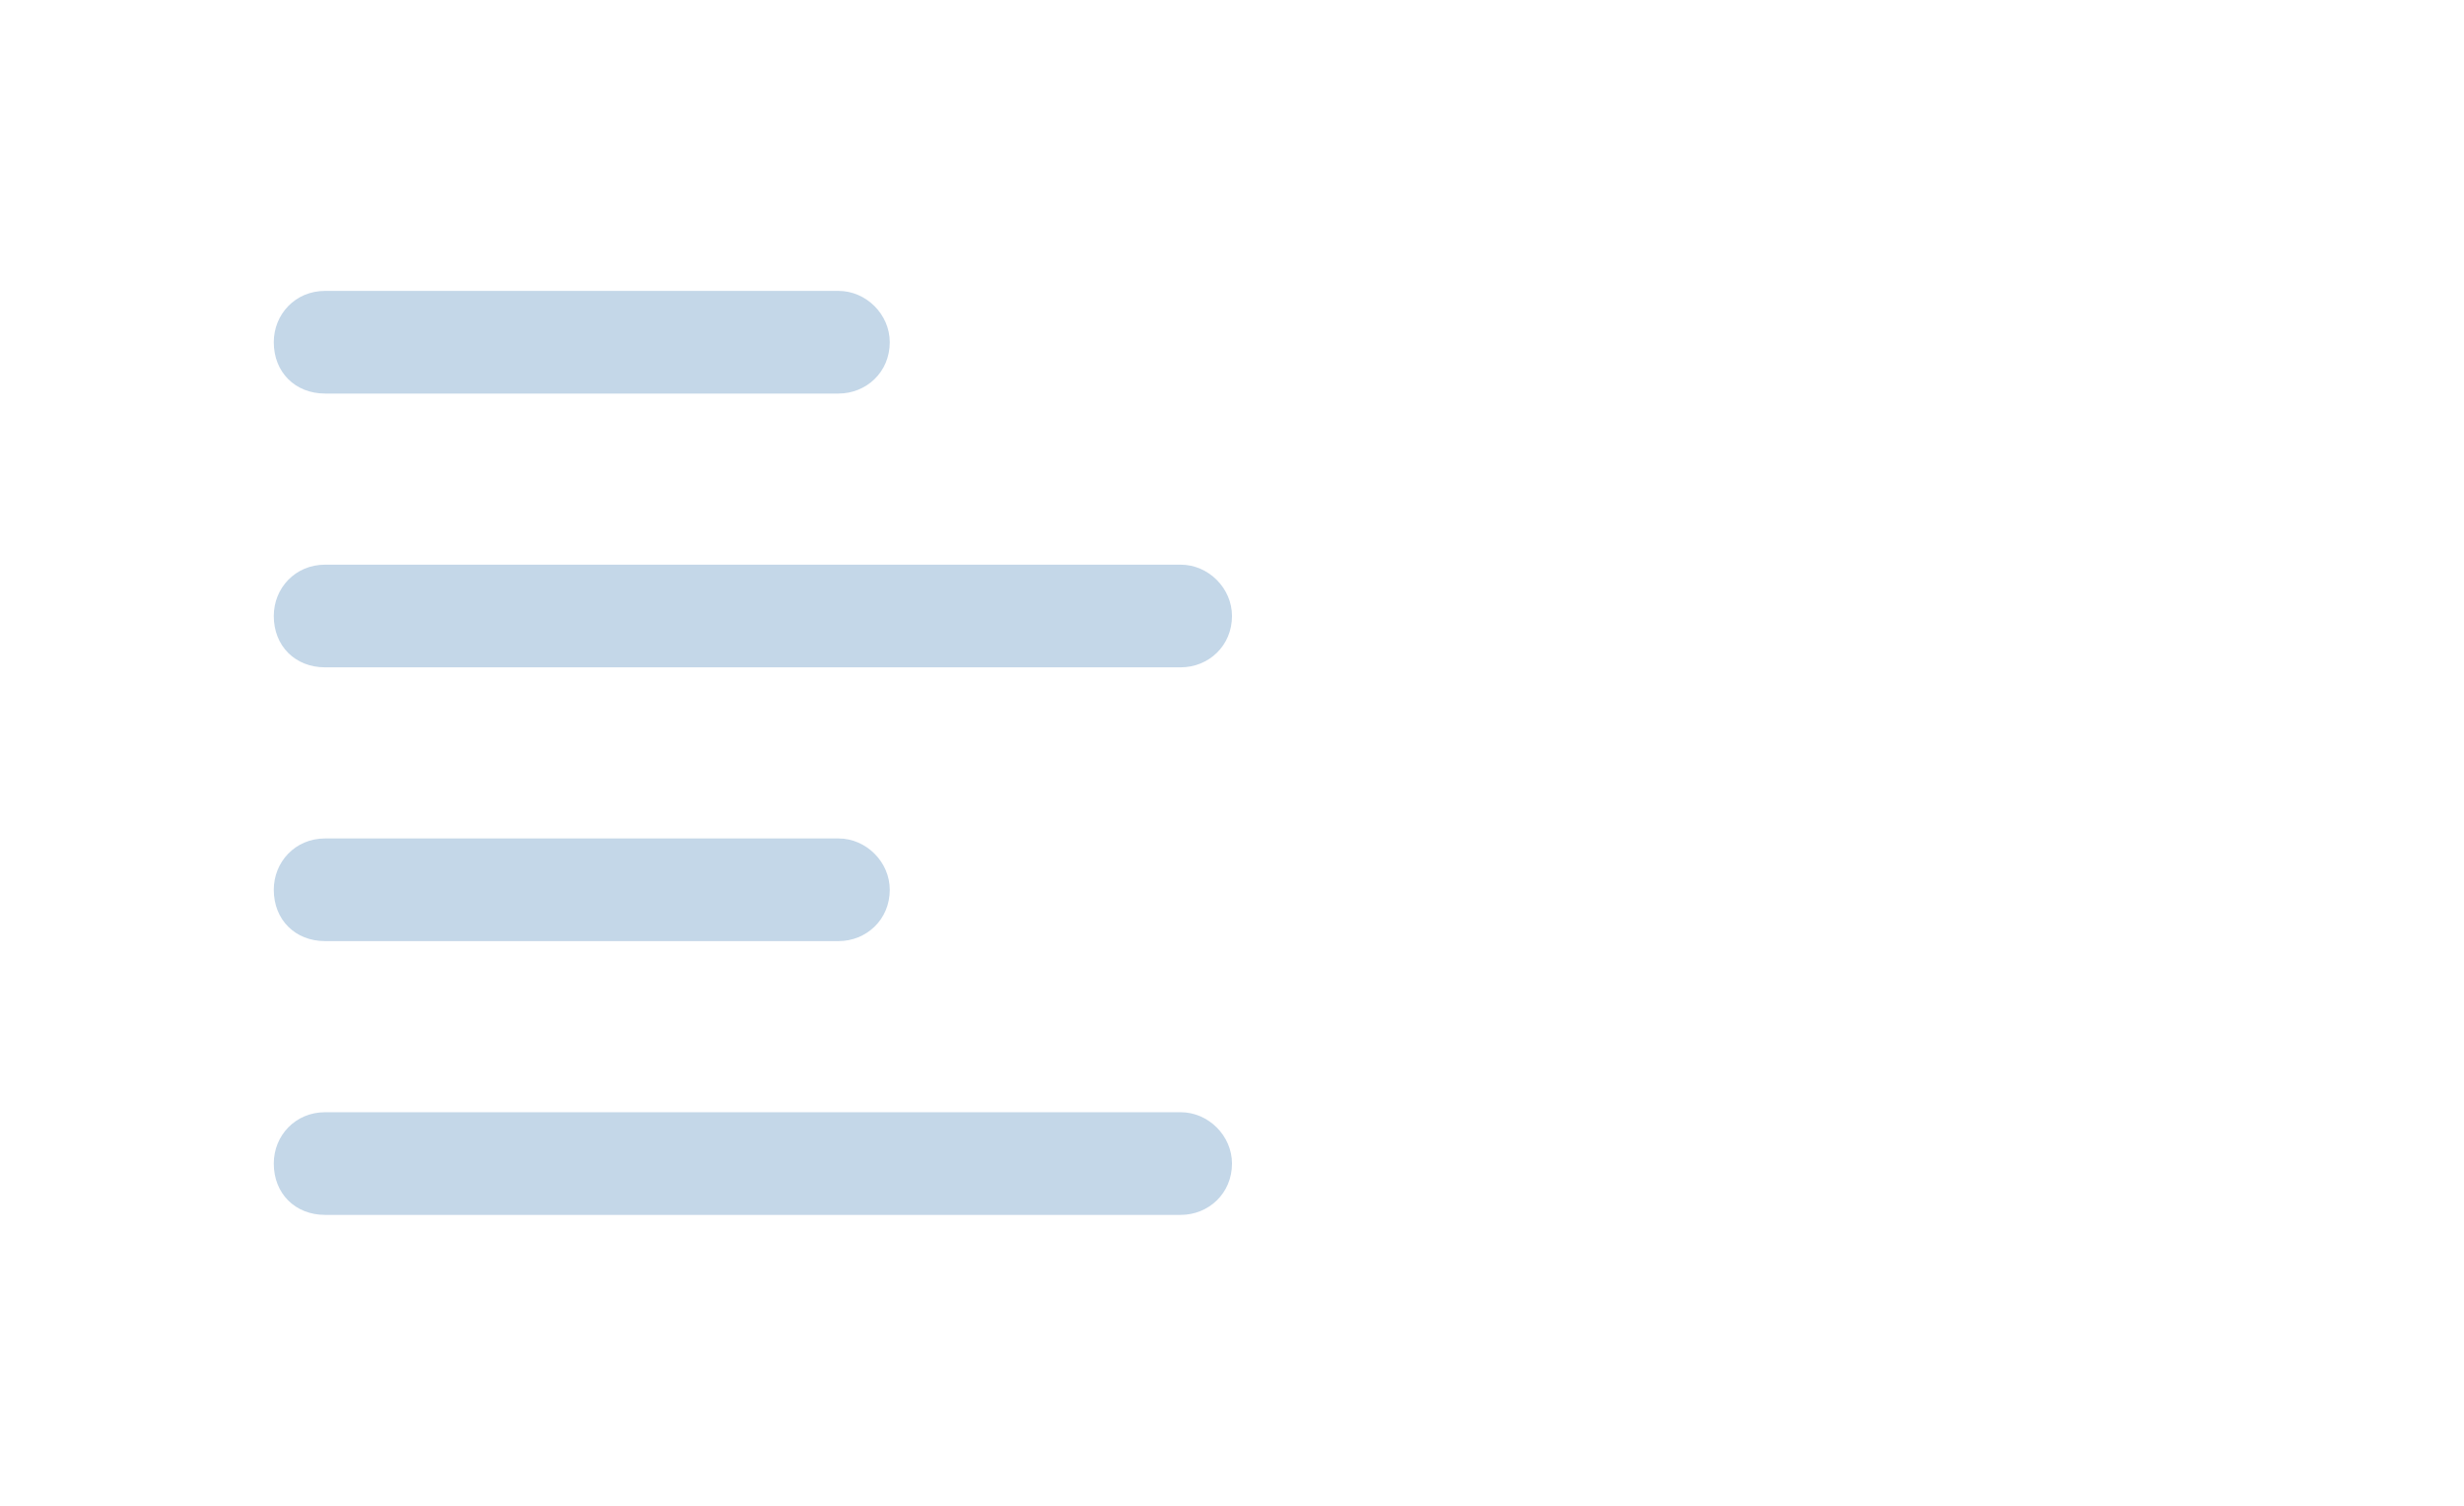
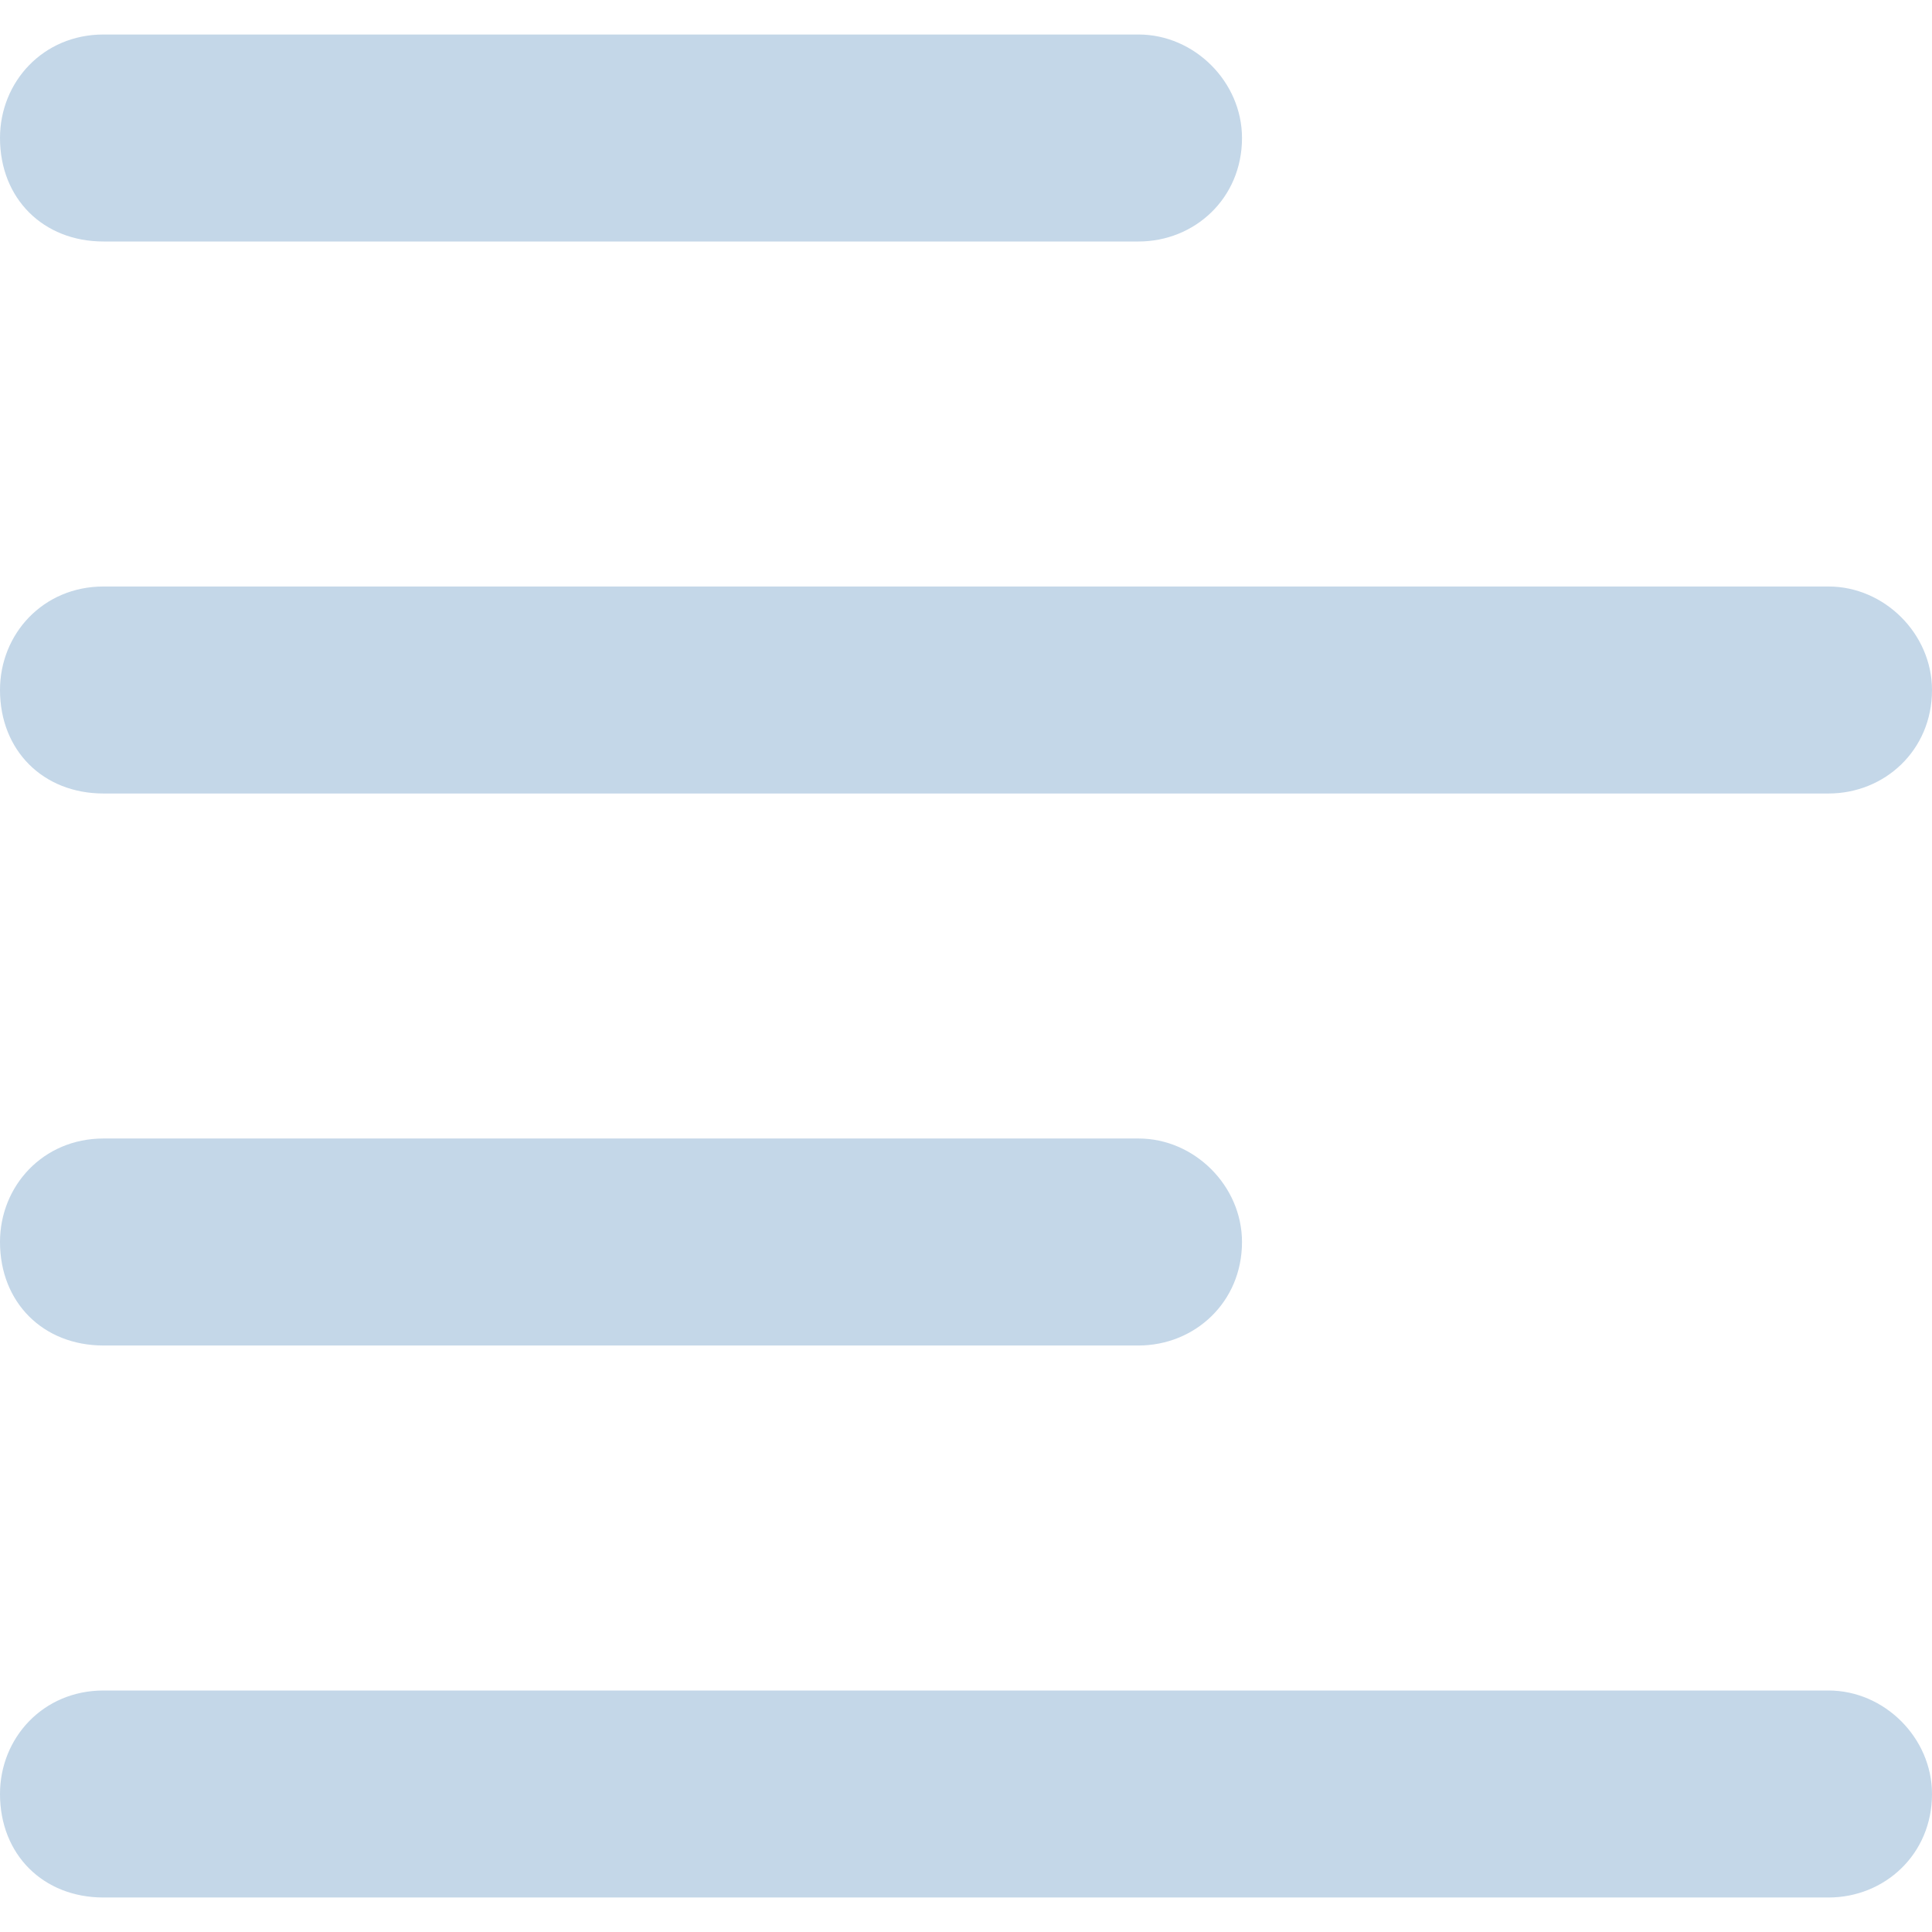
- <svg xmlns="http://www.w3.org/2000/svg" viewBox="0 0 36 22" fill="none">
-   <path d="M12.25 4.25C12.656 4.25 13 4.594 13 5C13 5.438 12.656 5.75 12.25 5.75H4.75C4.312 5.75 4 5.438 4 5C4 4.594 4.312 4.25 4.75 4.25H12.25ZM17.25 8.25C17.656 8.25 18 8.594 18 9C18 9.438 17.656 9.75 17.25 9.75H4.75C4.312 9.75 4 9.438 4 9C4 8.594 4.312 8.25 4.75 8.25H17.25ZM4 13C4 12.594 4.312 12.25 4.75 12.25H12.25C12.656 12.25 13 12.594 13 13C13 13.438 12.656 13.75 12.25 13.75H4.75C4.312 13.75 4 13.438 4 13ZM17.25 16.25C17.656 16.25 18 16.594 18 17C18 17.438 17.656 17.75 17.25 17.75H4.75C4.312 17.75 4 17.438 4 17C4 16.594 4.312 16.25 4.75 16.25H17.25Z" fill="#C4D7E8" />
+ <svg xmlns="http://www.w3.org/2000/svg" viewBox="0 0 14 14" fill="none">
+   <path d="M8.25 0.25C8.656 0.25 9 0.594 9 1C9 1.438 8.656 1.75 8.25 1.75H0.75C0.312 1.75 0 1.438 0 1C0 0.594 0.312 0.25 0.75 0.25H8.25ZM13.25 4.25C13.656 4.25 14 4.594 14 5C14 5.438 13.656 5.75 13.25 5.75H0.75C0.312 5.75 0 5.438 0 5C0 4.594 0.312 4.25 0.75 4.25H13.25ZM0 9C0 8.594 0.312 8.25 0.75 8.25H8.25C8.656 8.25 9 8.594 9 9C9 9.438 8.656 9.75 8.25 9.75H0.75C0.312 9.75 0 9.438 0 9ZM13.25 12.25C13.656 12.25 14 12.594 14 13C14 13.438 13.656 13.75 13.25 13.75H0.75C0.312 13.75 0 13.438 0 13C0 12.594 0.312 12.25 0.75 12.25H13.25Z" fill="#C4D7E8" />
</svg>
